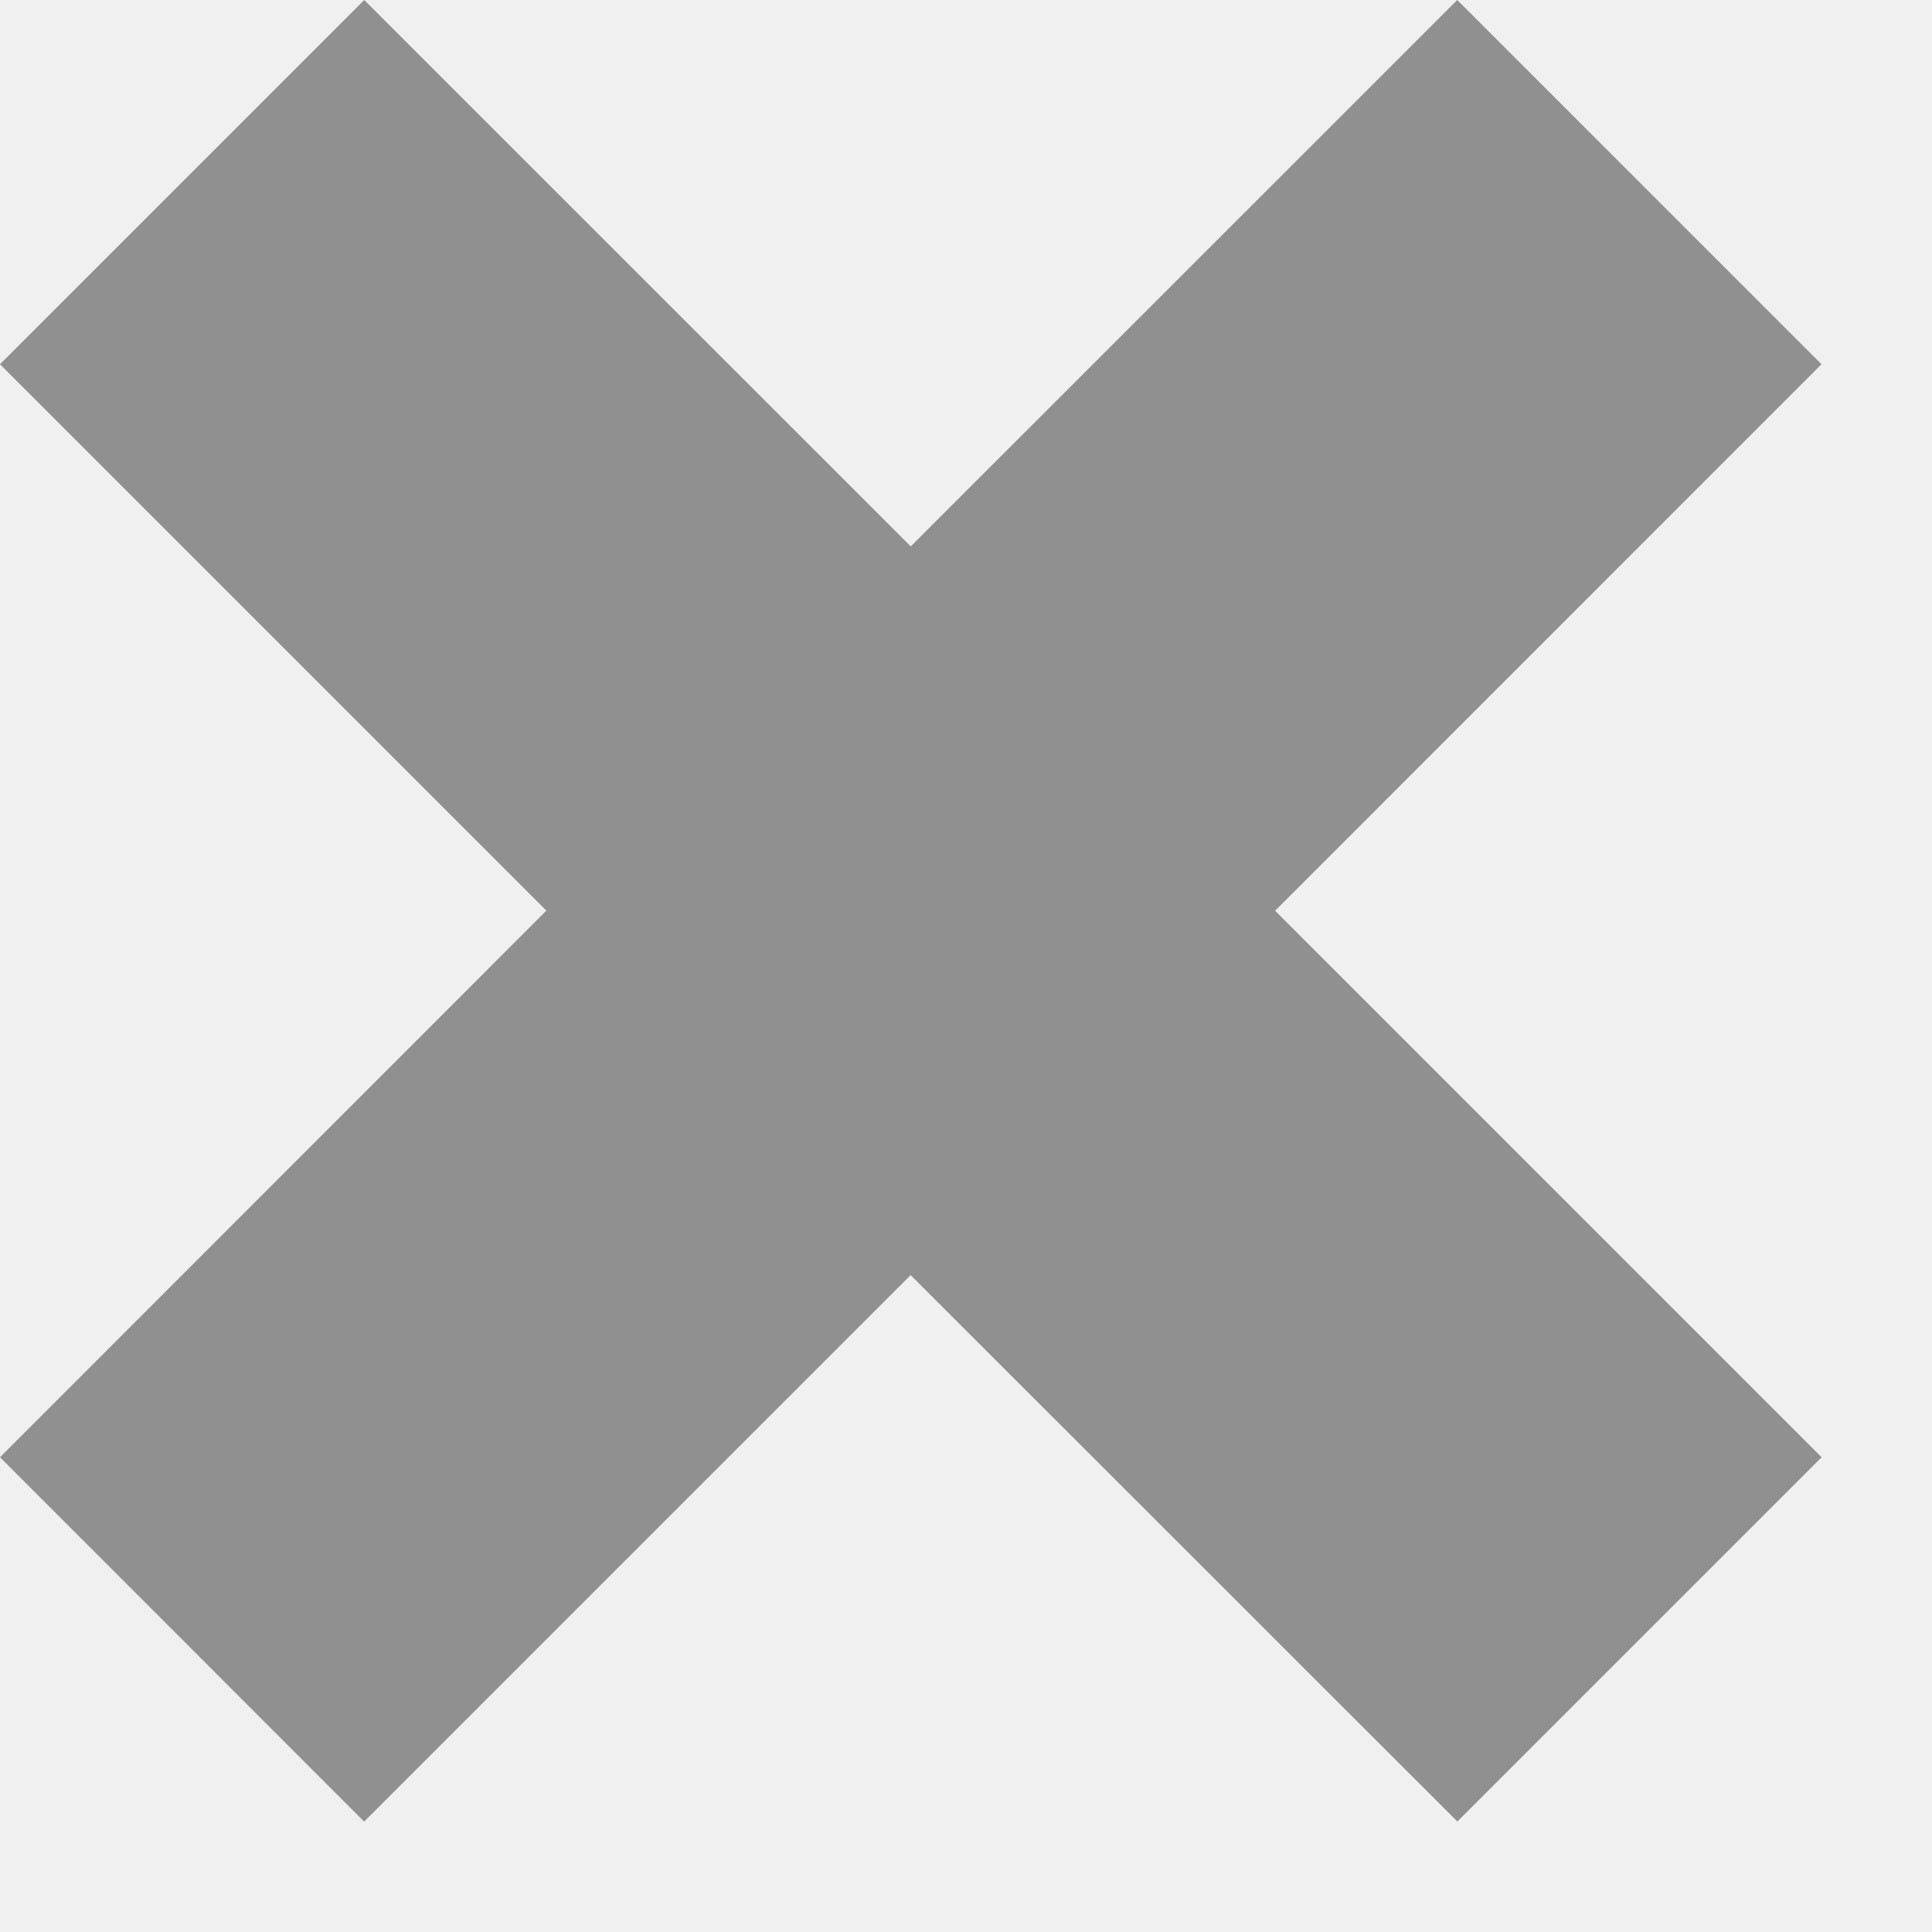
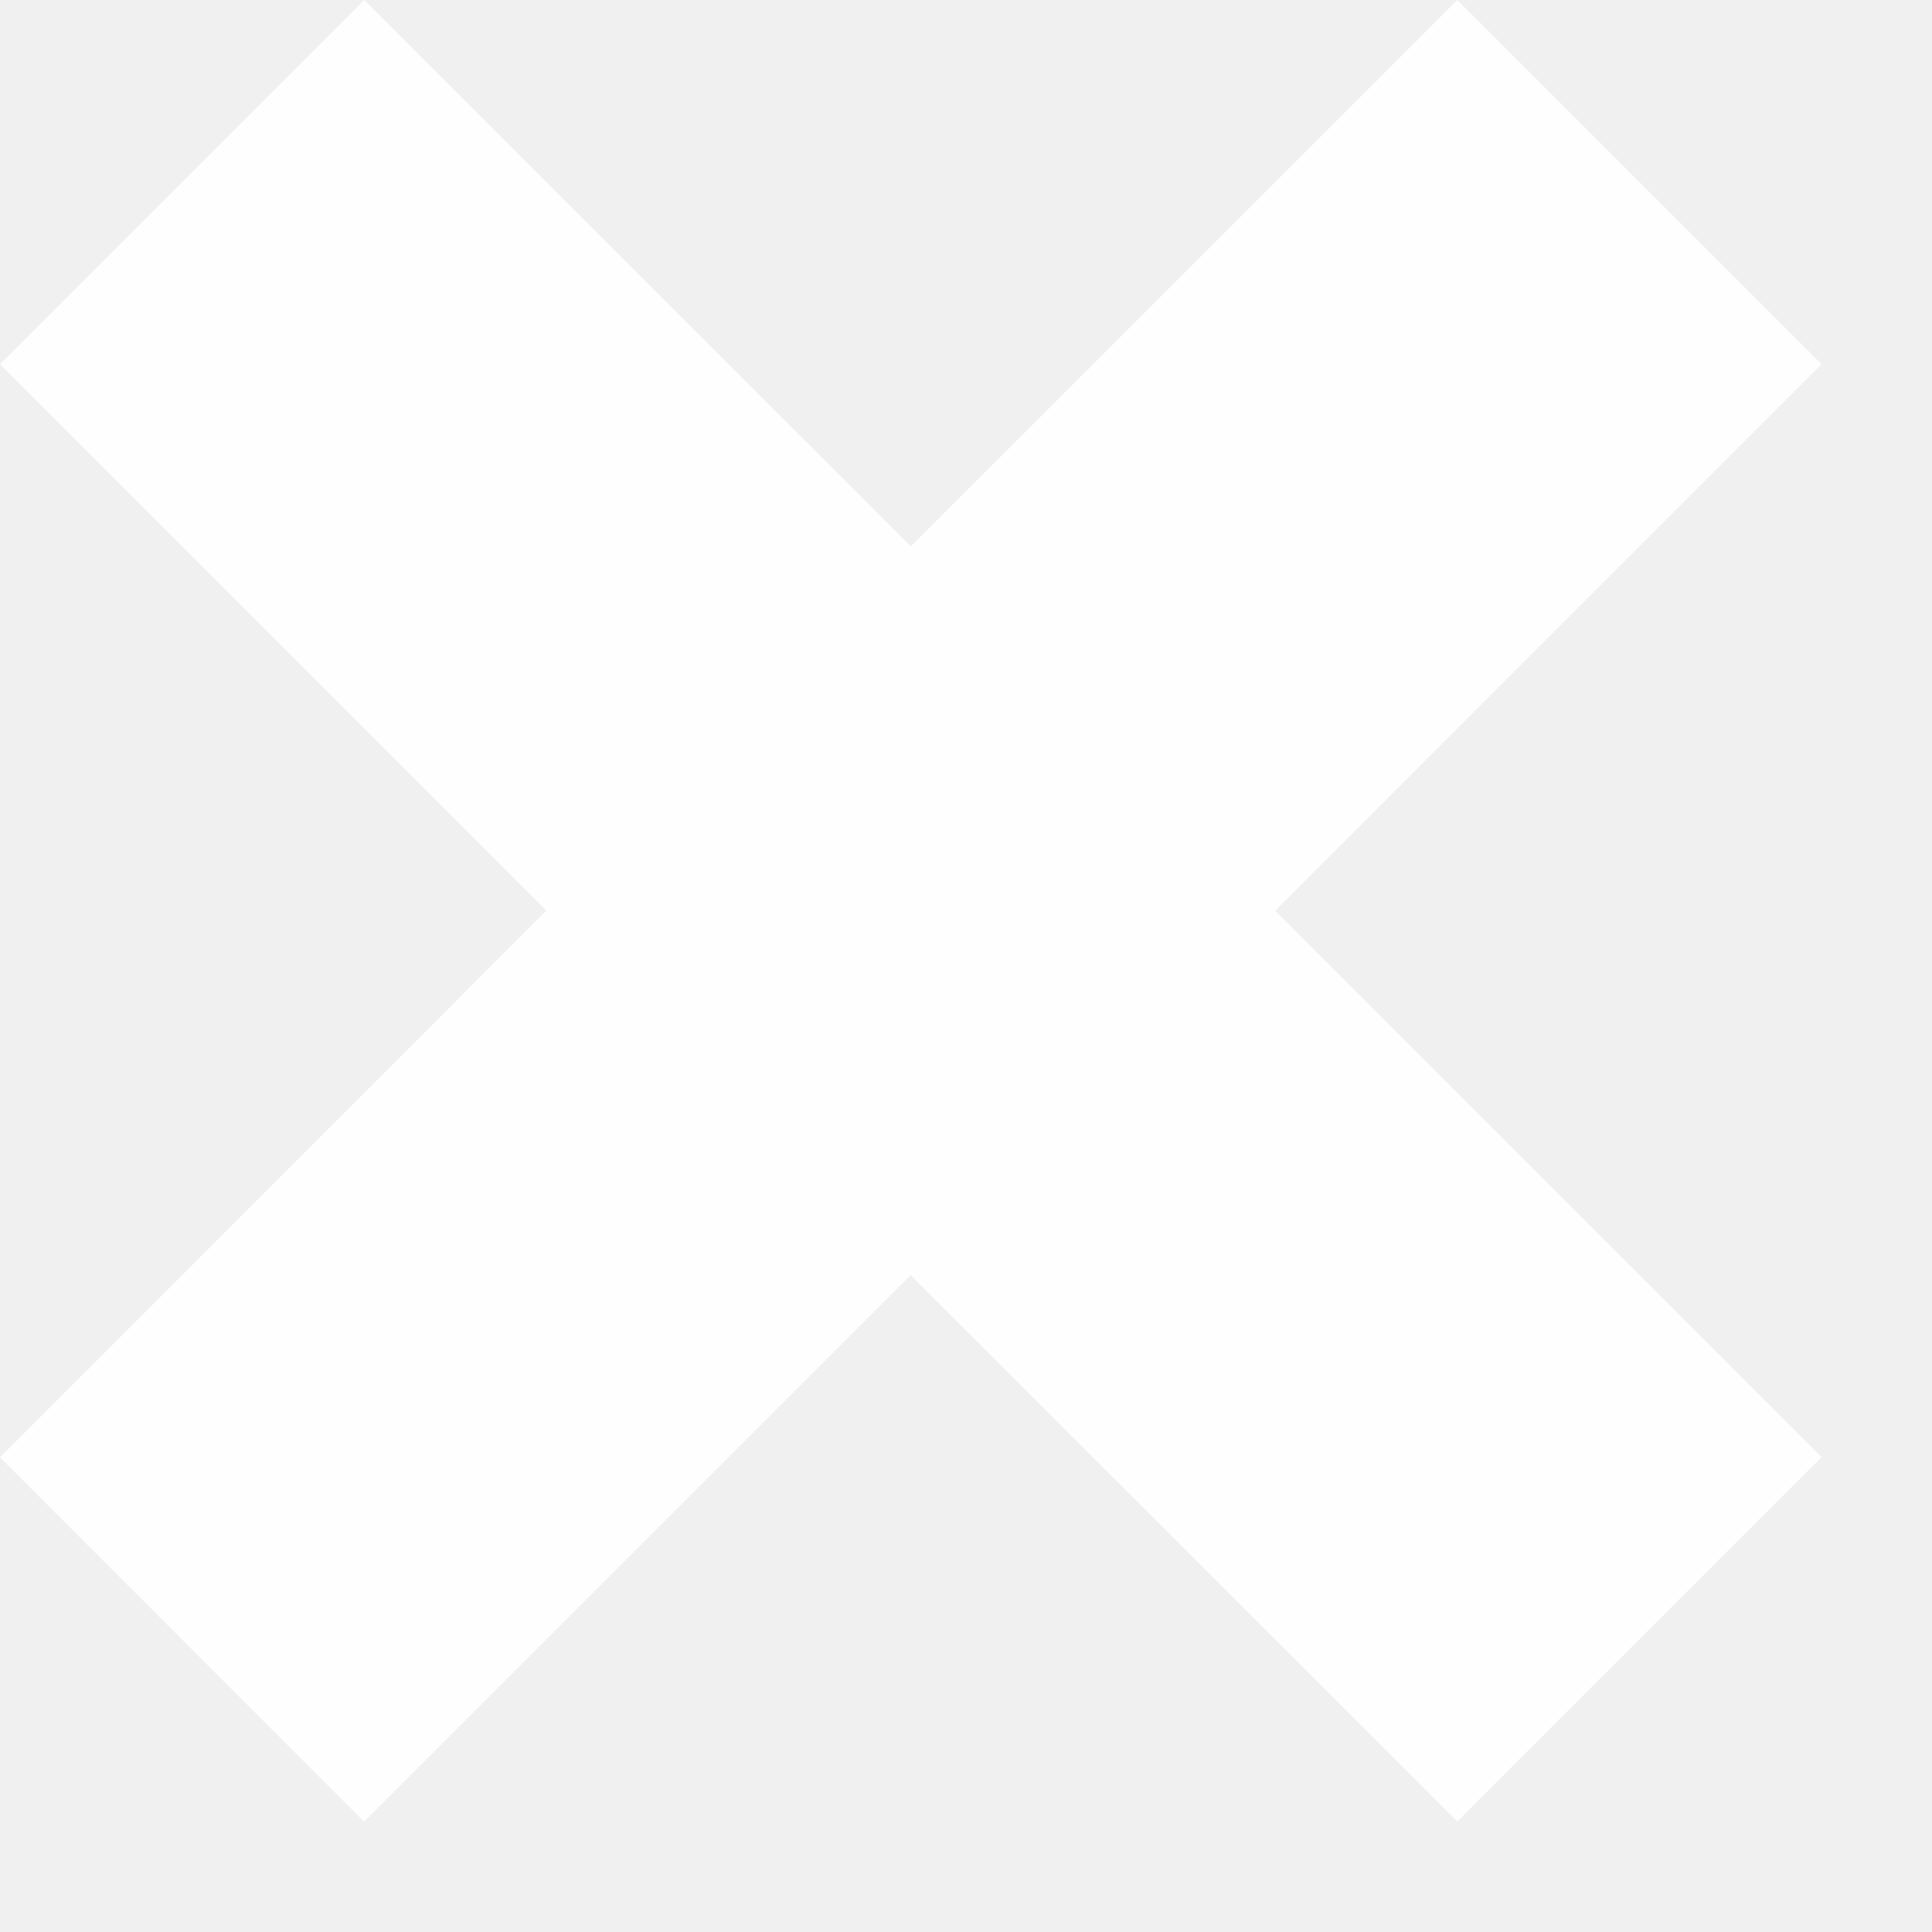
<svg xmlns="http://www.w3.org/2000/svg" width="15" height="15">
-   <path d="M11.314 0l2.828 2.828L9.9 7.071l4.243 4.243-2.828 2.828L7.07 9.9l-4.243 4.243L0 11.314 4.242 7.07 0 2.828 2.828 0l4.243 4.242L11.314 0z" fill="#000" fill-rule="evenodd" opacity=".4" />
+   <path d="M11.314 0l2.828 2.828L9.9 7.071l4.243 4.243-2.828 2.828L7.07 9.9l-4.243 4.243L0 11.314 4.242 7.07 0 2.828 2.828 0l4.243 4.242L11.314 0z" fill="white" fill-rule="evenodd" opacity=".9" />
</svg>
